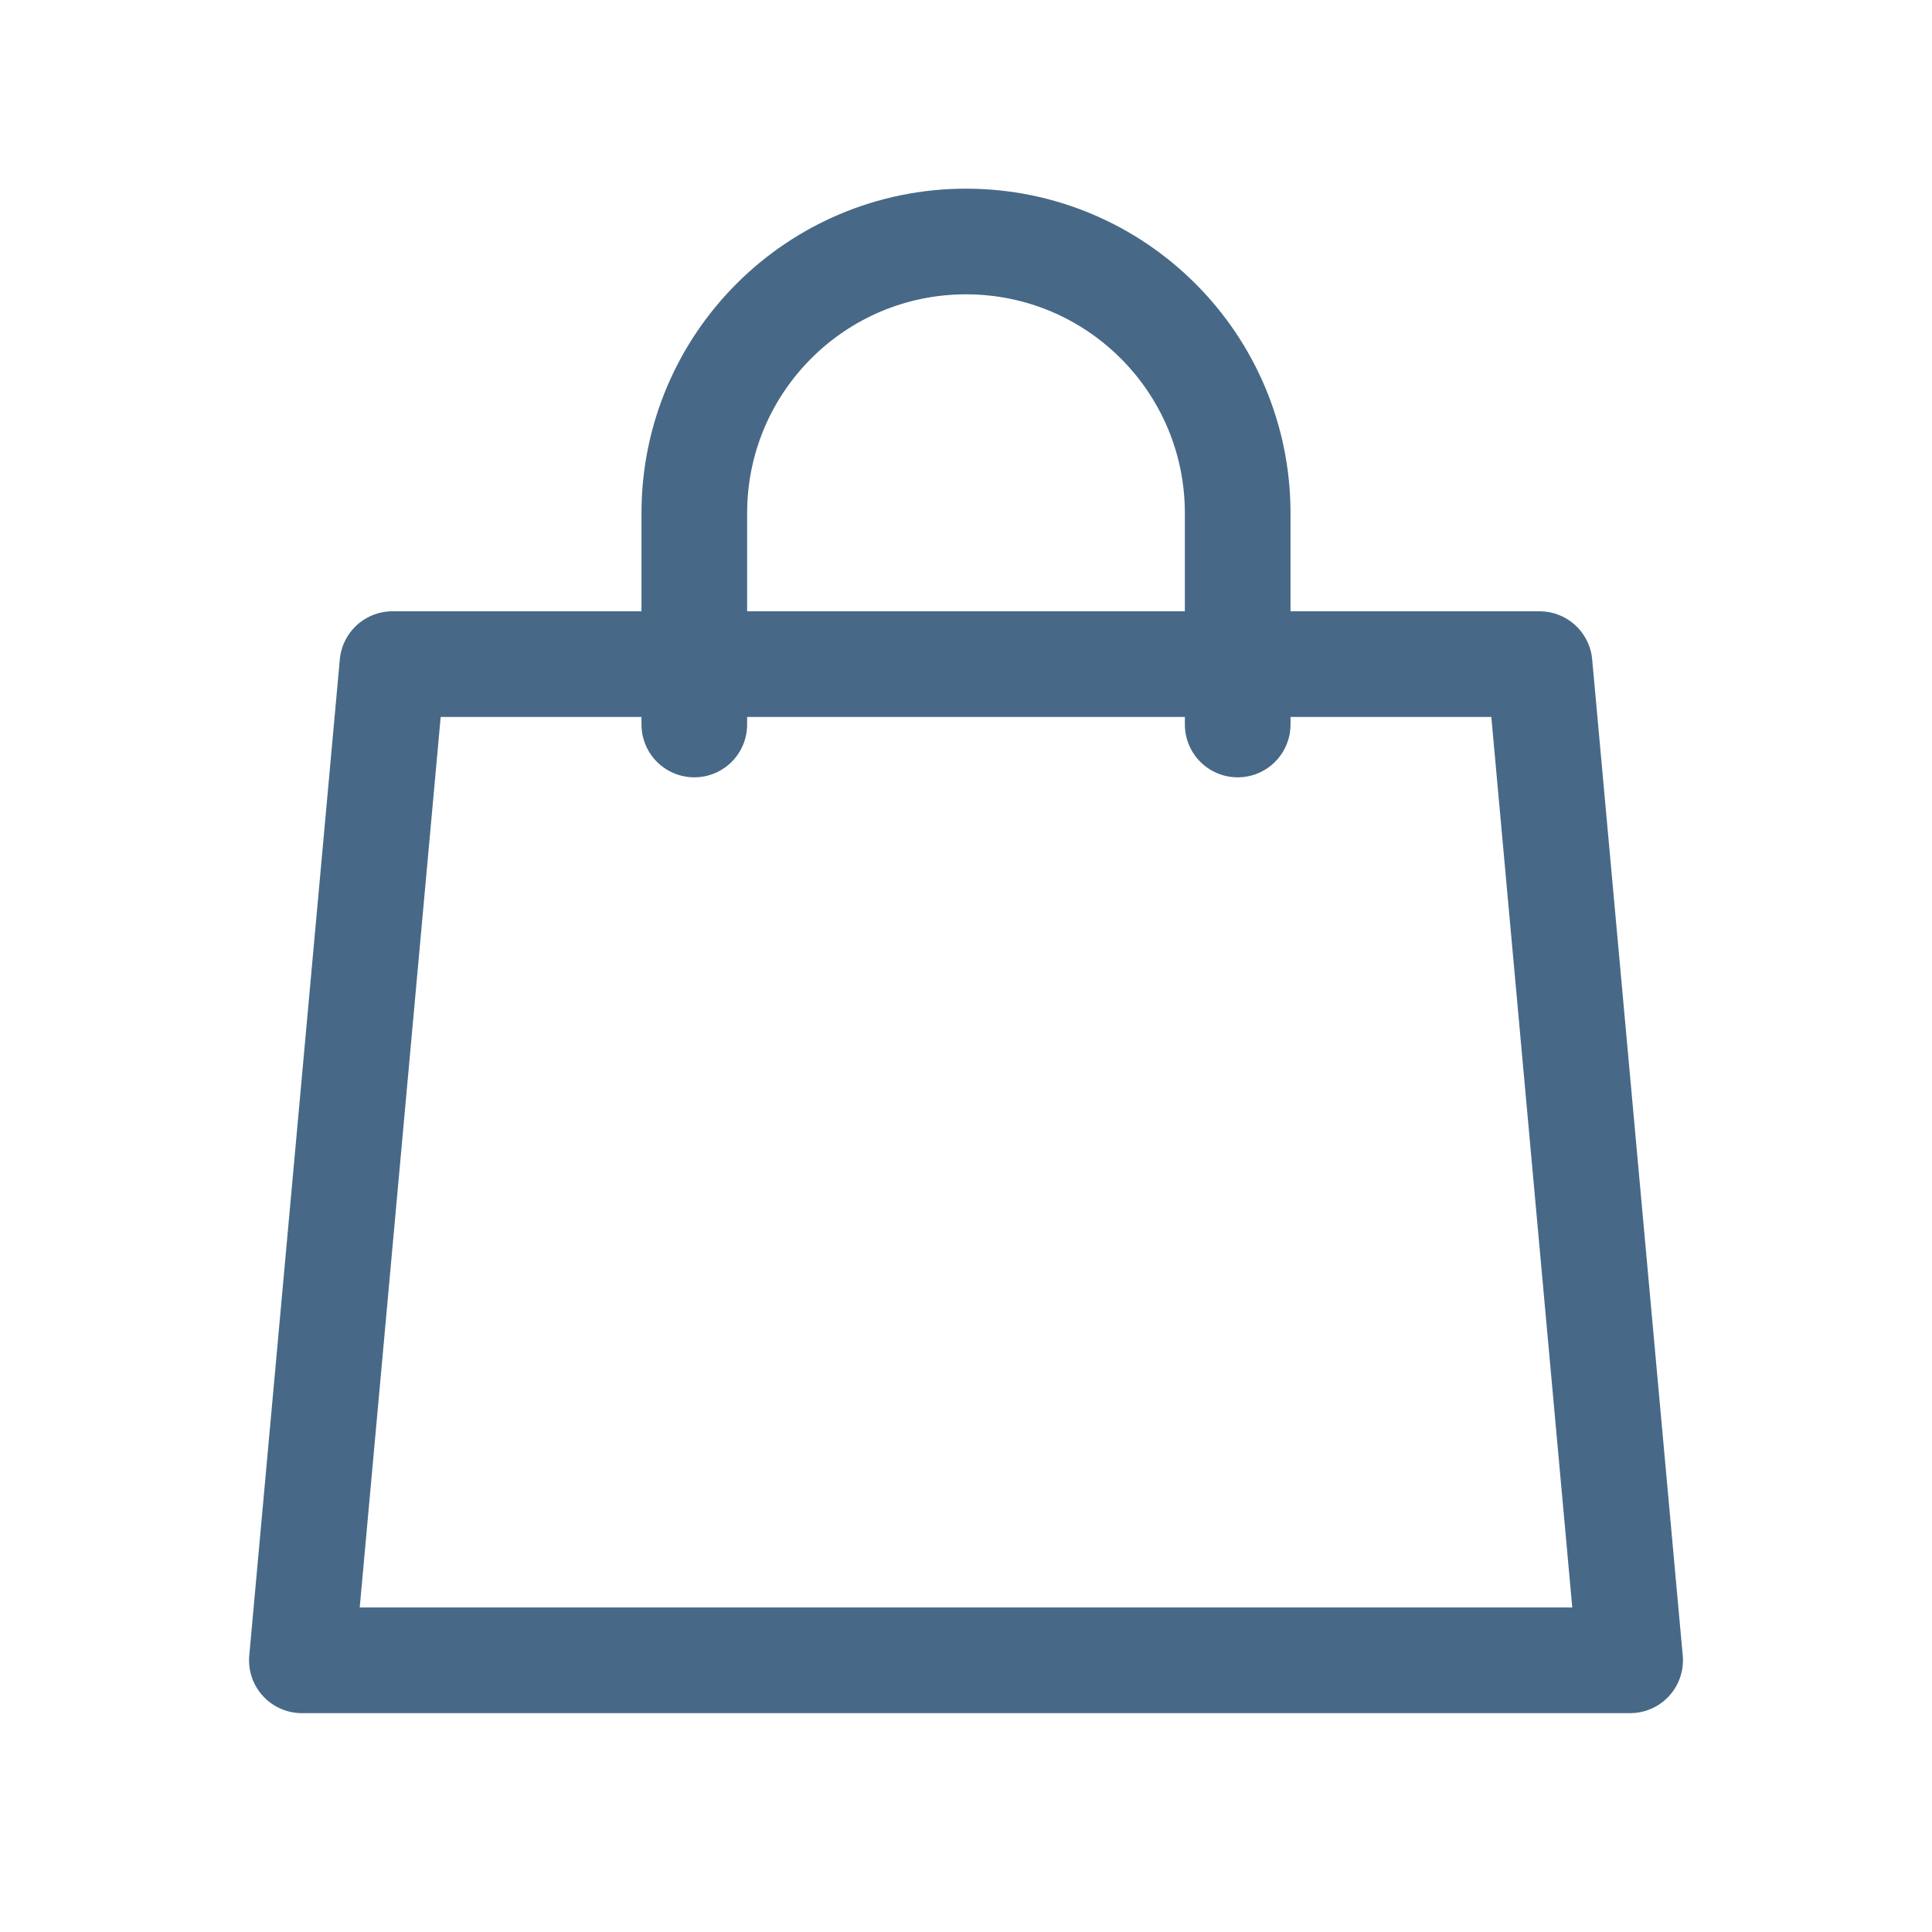
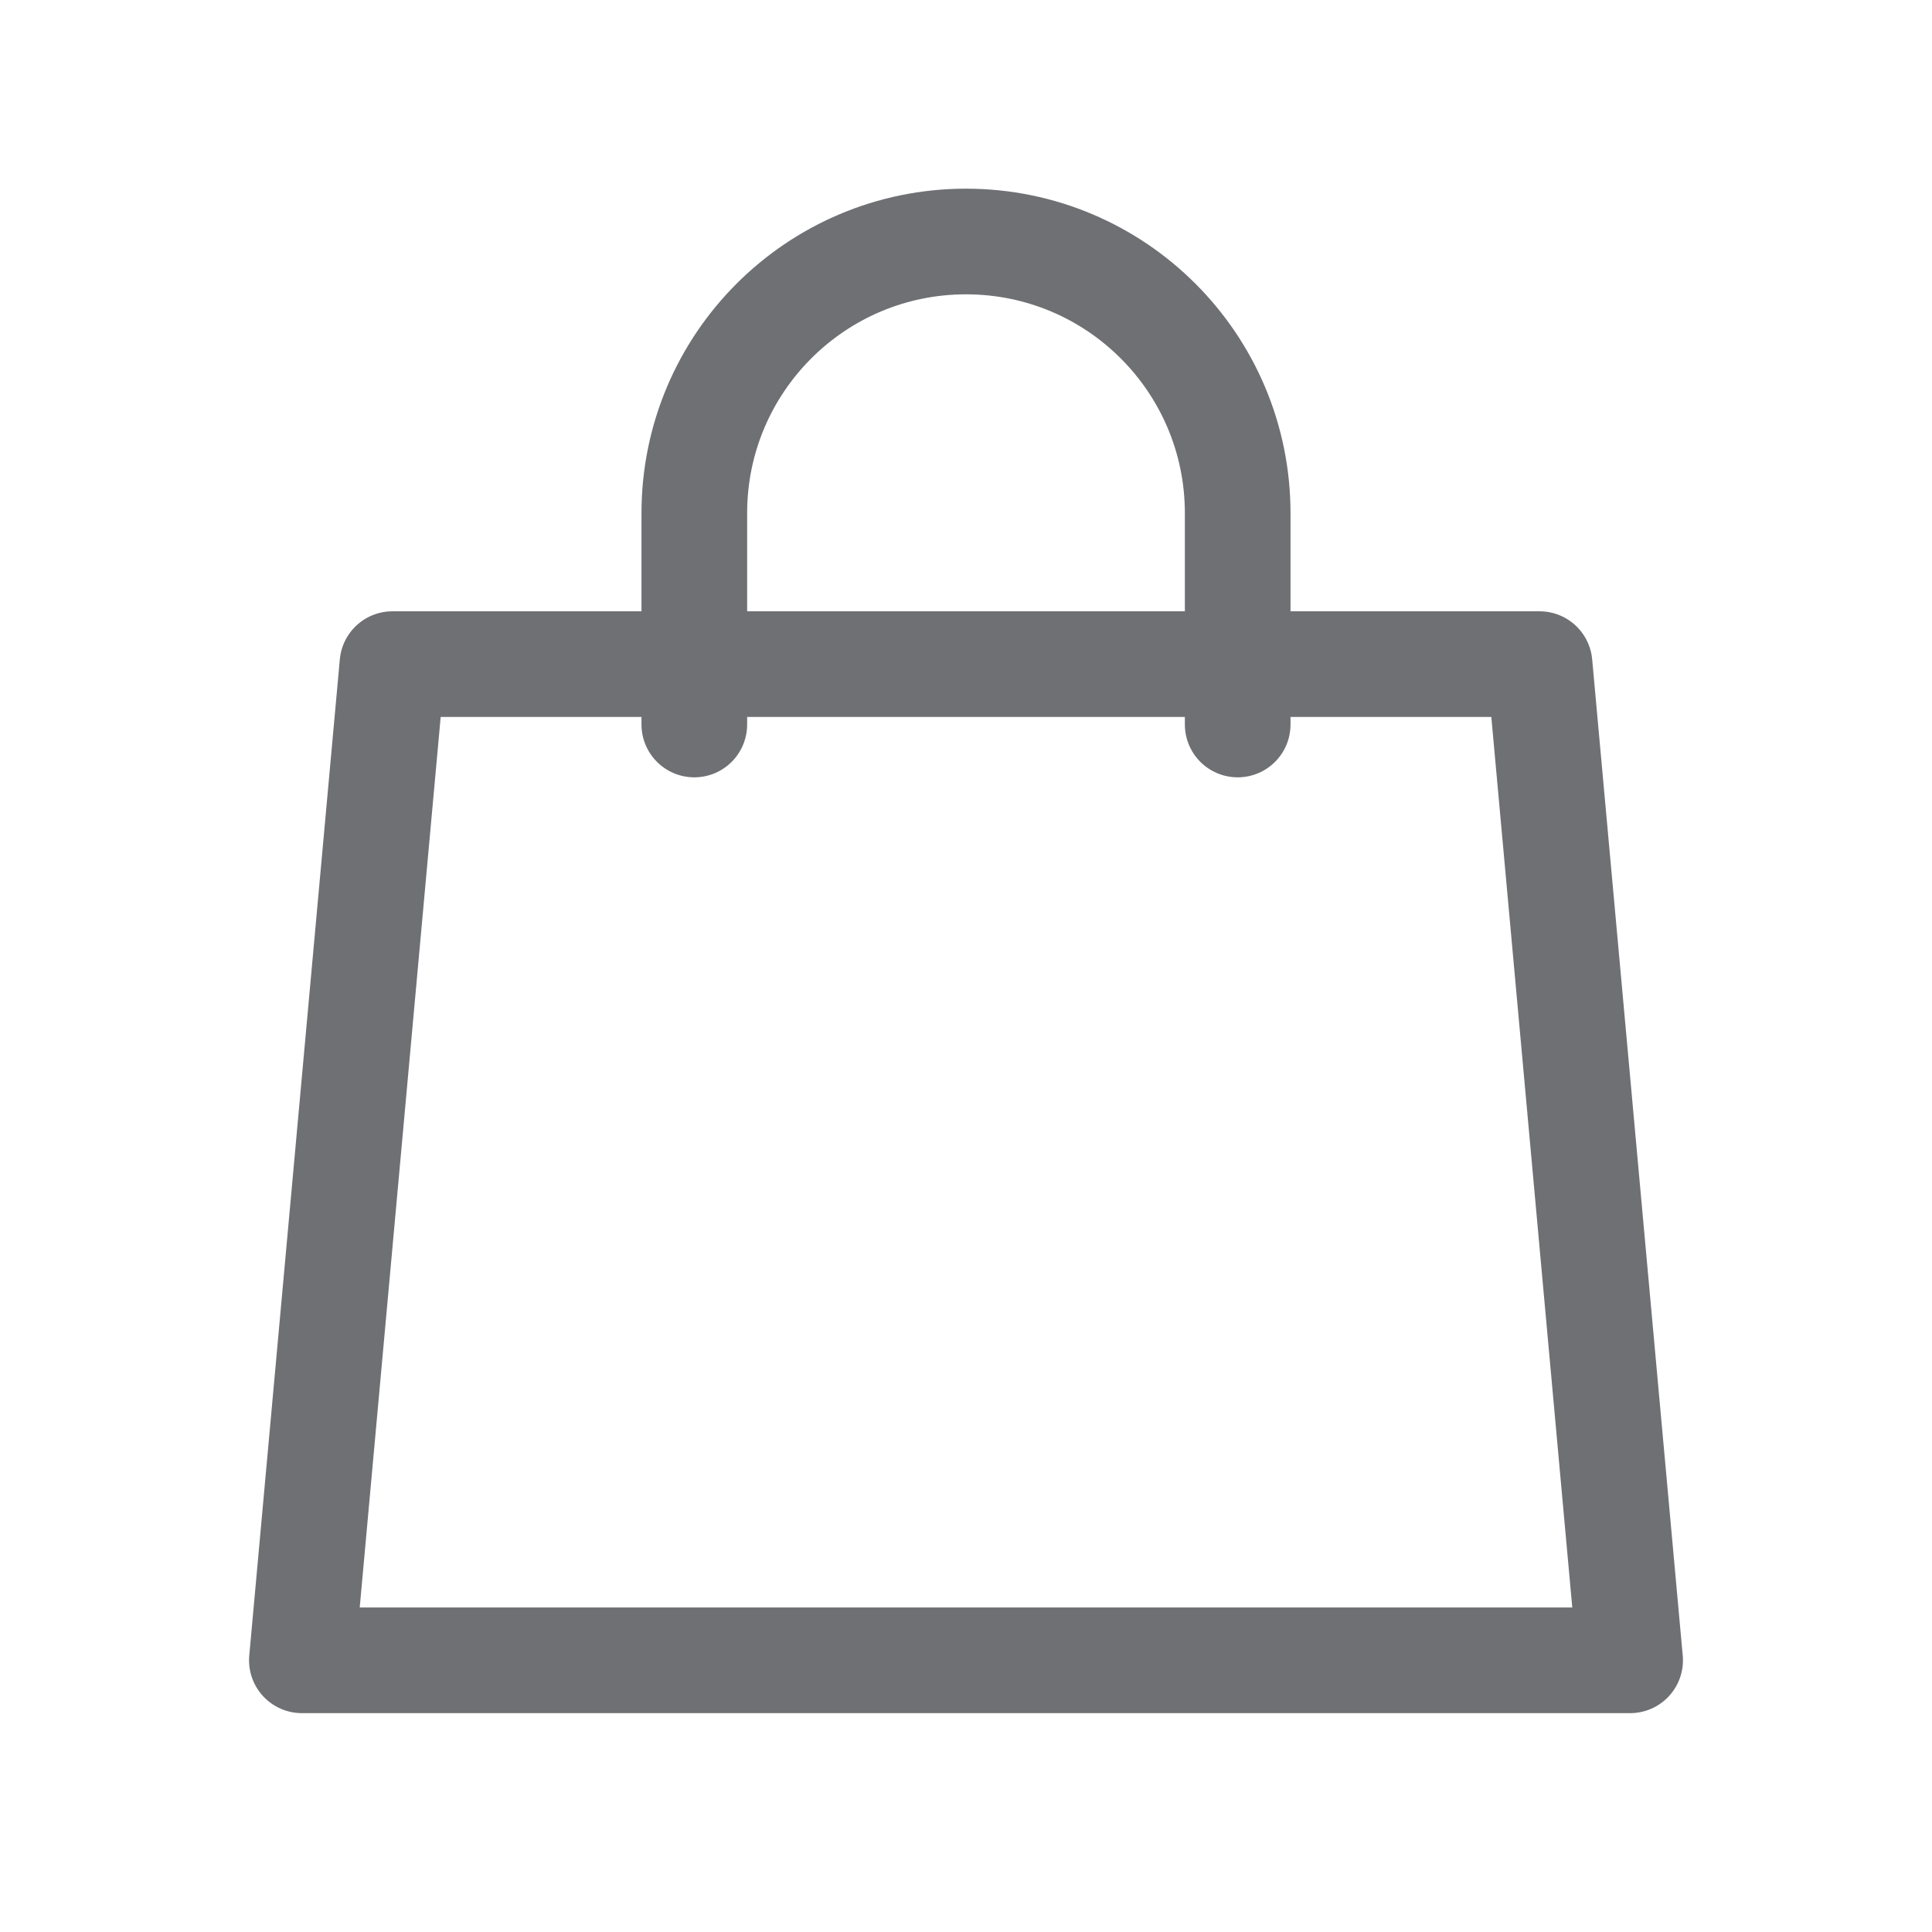
- <svg xmlns="http://www.w3.org/2000/svg" viewBox="0 0 64 64" fill="none" stroke="#476987" stroke-width="3.5" stroke-linecap="round" stroke-linejoin="round">
+ <svg xmlns="http://www.w3.org/2000/svg" viewBox="0 0 64 64" fill="none" stroke="#6E7074" stroke-width="3.5" stroke-linecap="round" stroke-linejoin="round">
  <path d="M13 22h38l3 33H10l3-33Z" />
  <path d="M23 24v-7a9 9 0 0 1 18 0v7" />
</svg>
